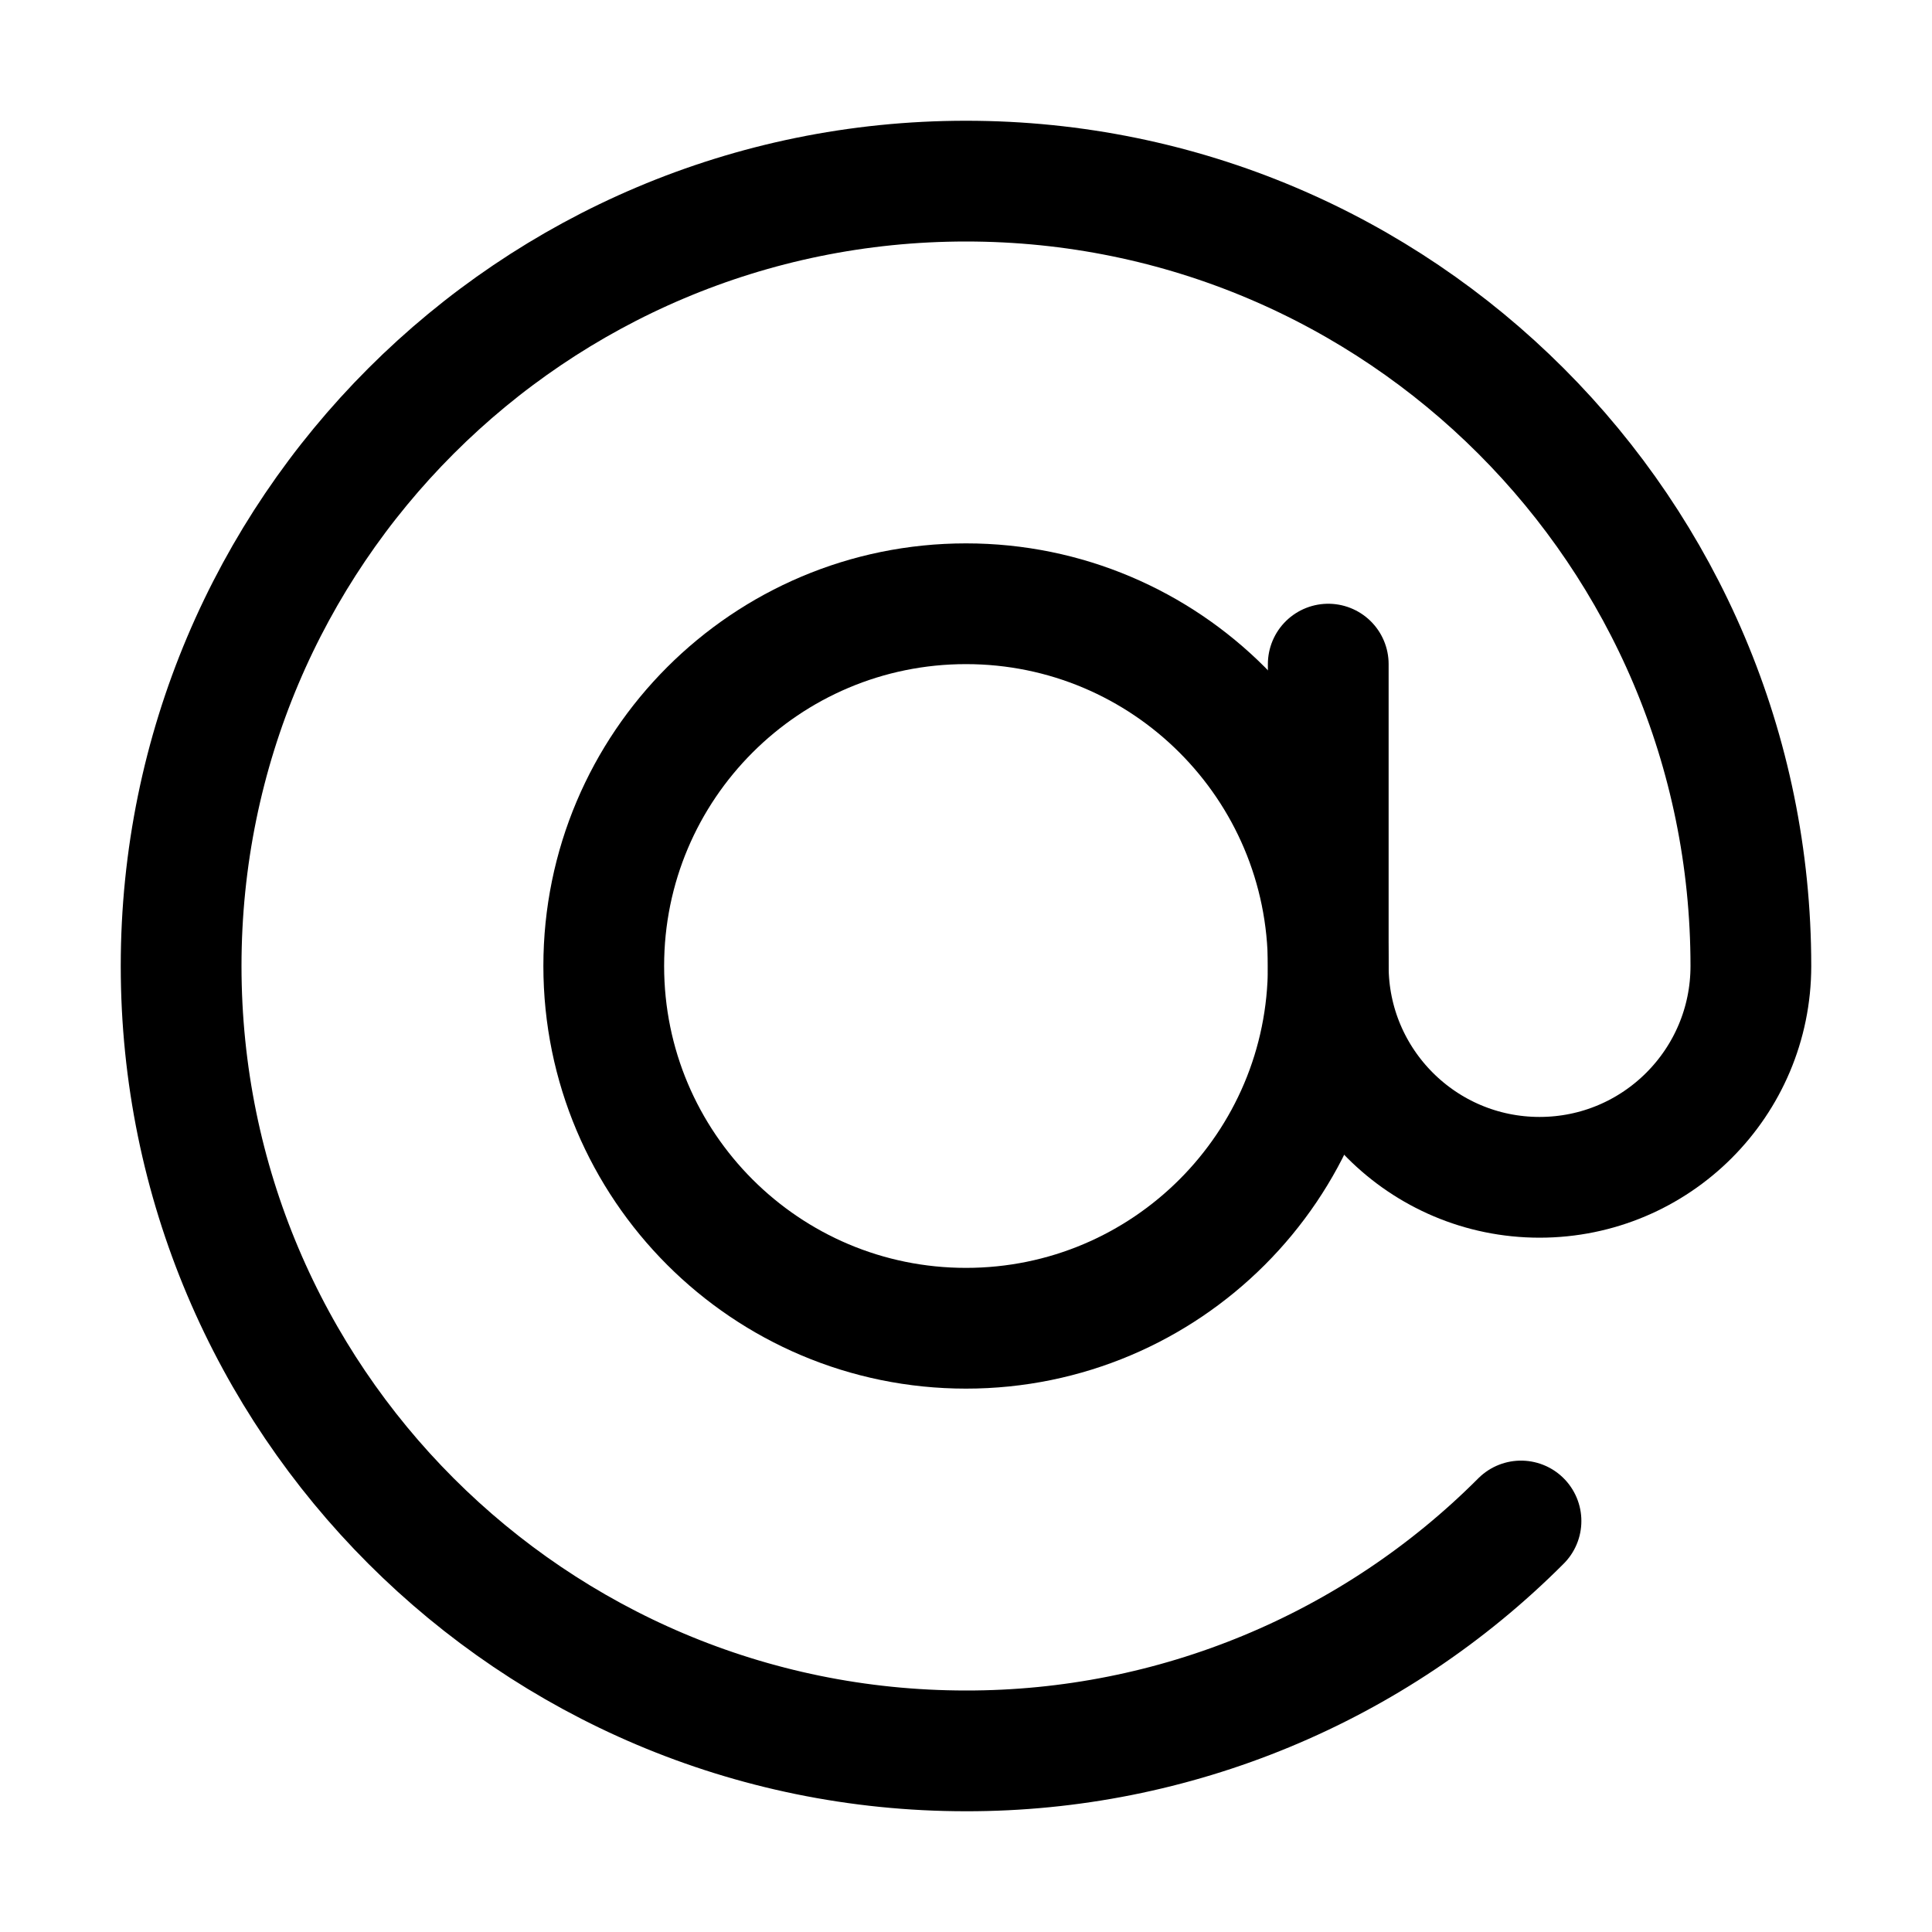
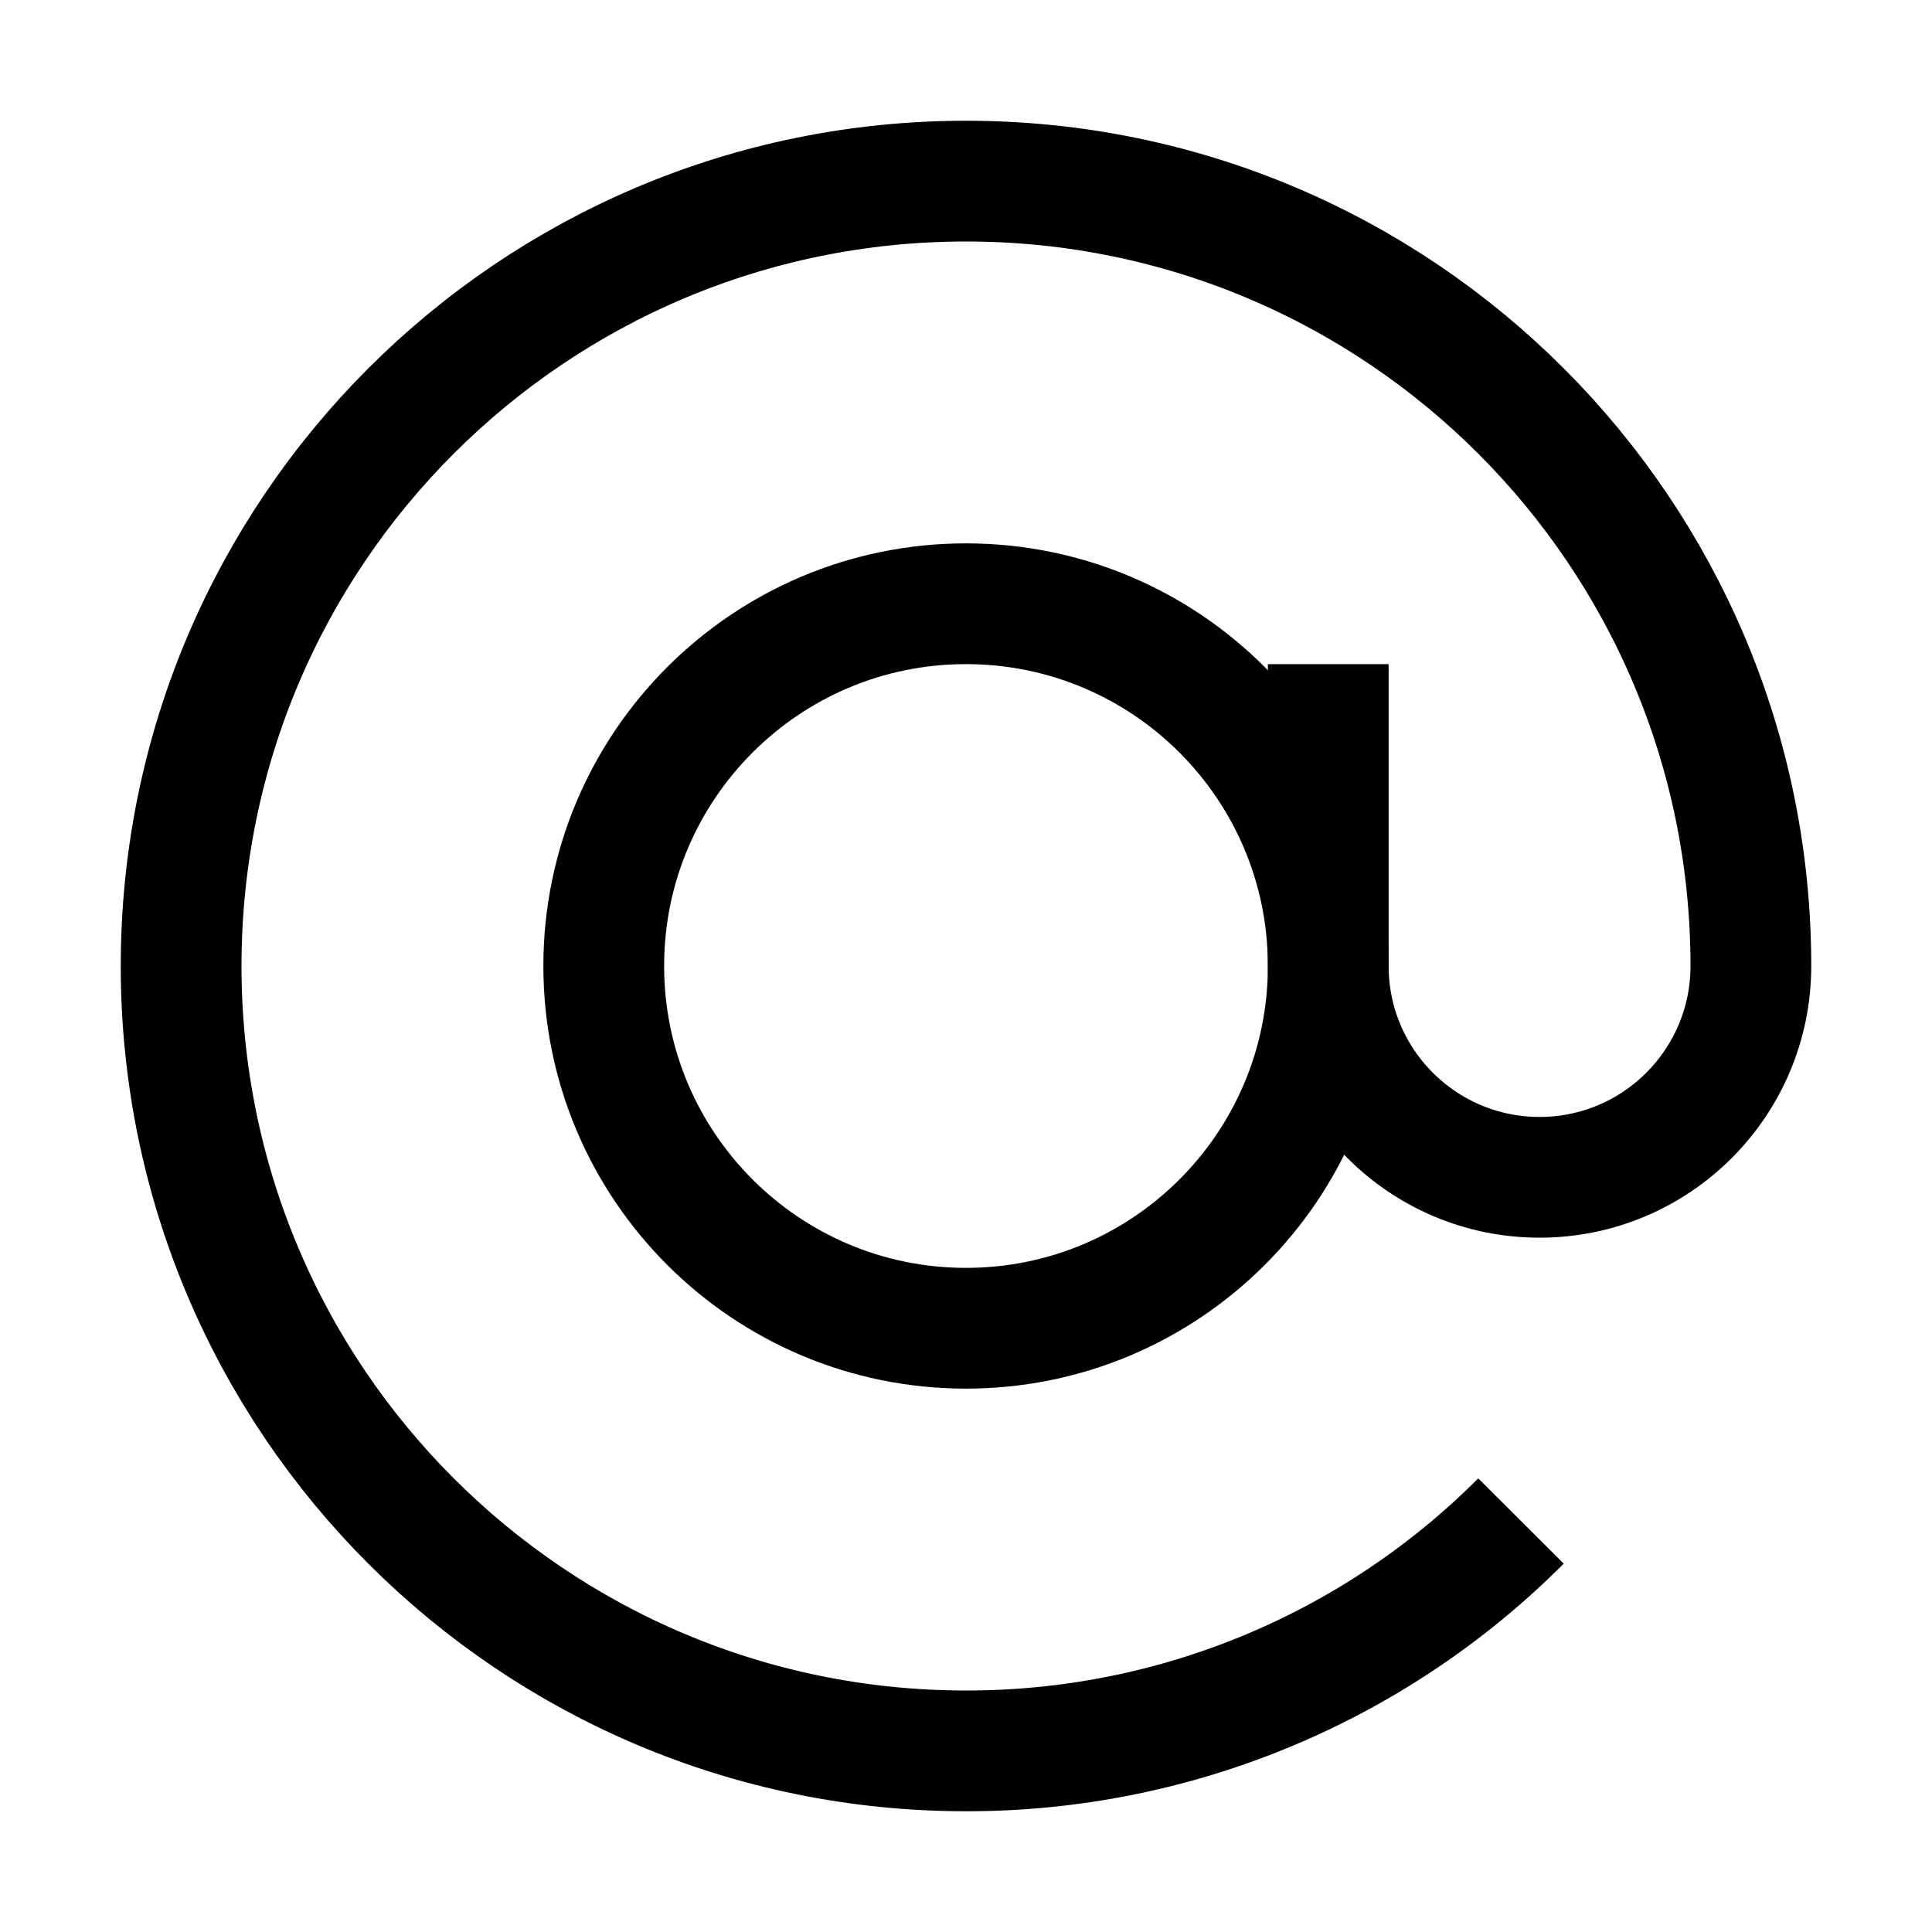
<svg xmlns="http://www.w3.org/2000/svg" width="512" height="512" viewBox="0 0 512 512">
-   <circle cx="256" cy="256" r="96" fill="none" stroke="#000" stroke-linecap="round" stroke-linejoin="round" stroke-width="32" />
-   <path d="M403.08,403.08A207.35,207.35,0,0,1,256,464C141.12,464,48,370.88,48,256S141.12,48,256,48s208,93.12,208,208a56,56,0,0,1-112,0V176" fill="none" stroke="#000" stroke-linecap="round" stroke-linejoin="round" stroke-width="32" />
+   <circle cx="256" cy="256" r="96" fill="none" stroke="#000" stroke-linecap="butt" stroke-linejoin="miter" stroke-width="32" />
+   <path d="M403.08,403.08A207.35,207.35,0,0,1,256,464C141.12,464,48,370.88,48,256S141.12,48,256,48s208,93.12,208,208a56,56,0,0,1-112,0V176" fill="none" stroke="#000" stroke-linecap="butt" stroke-linejoin="miter" stroke-width="32" />
</svg>
